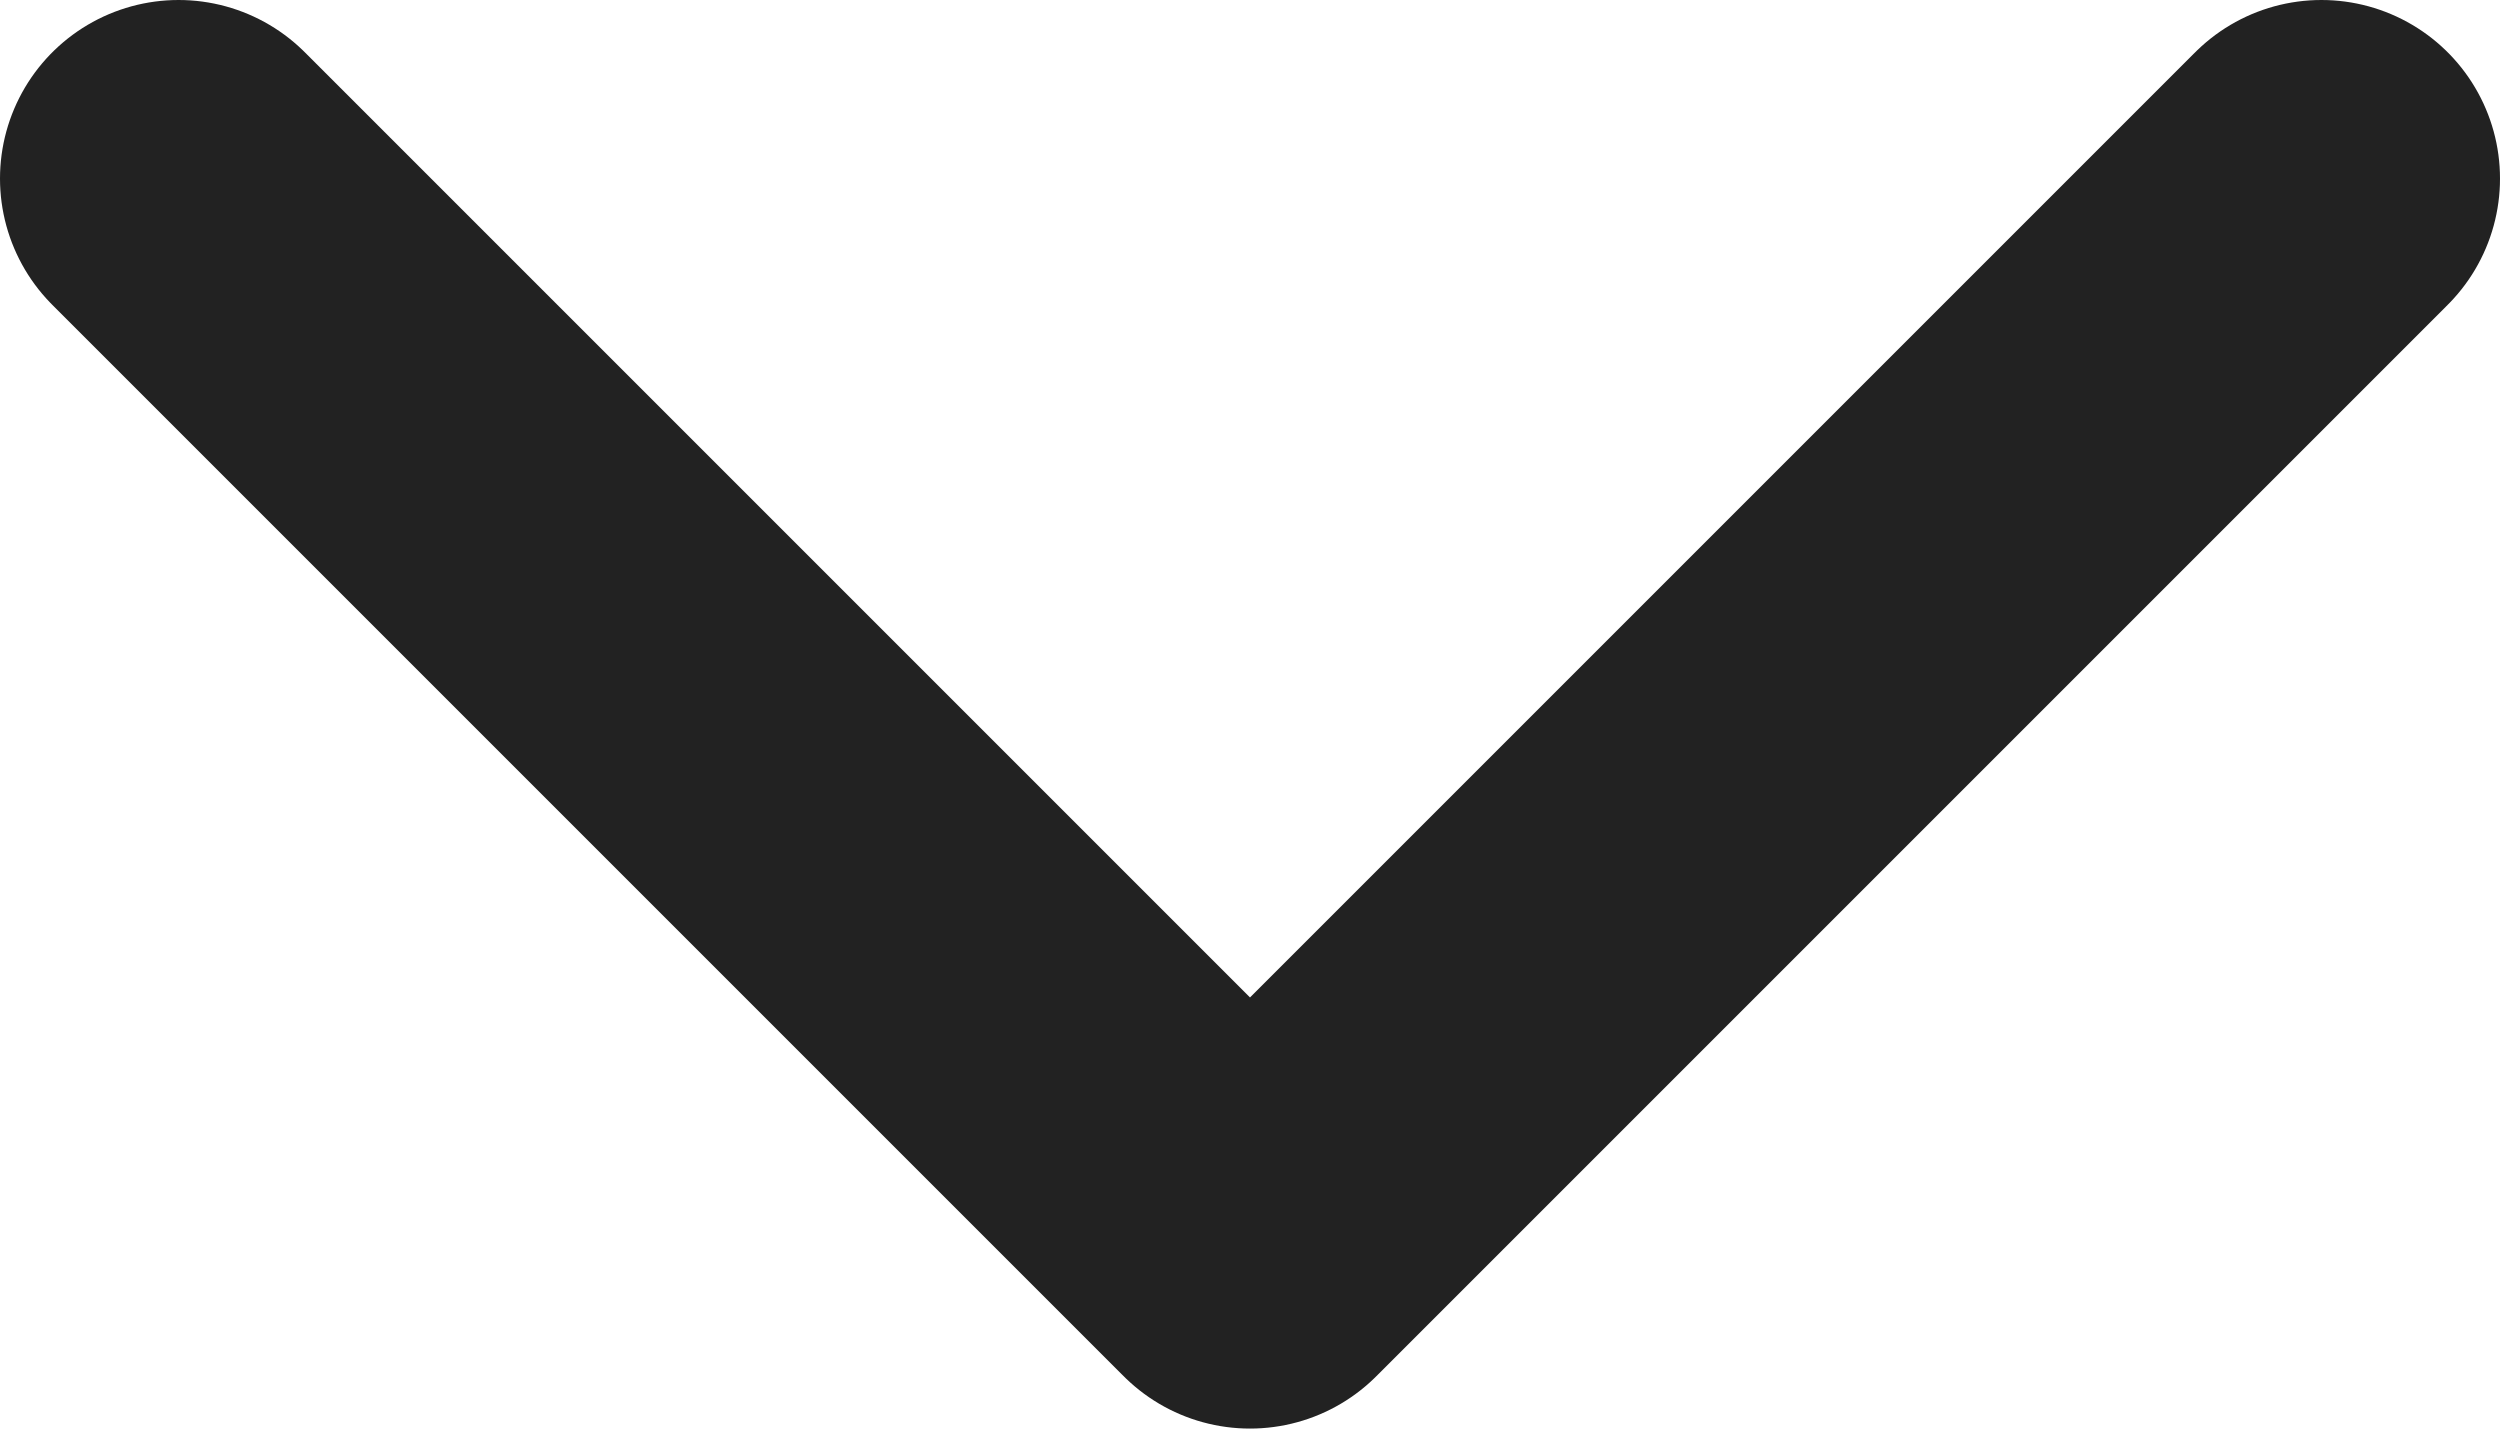
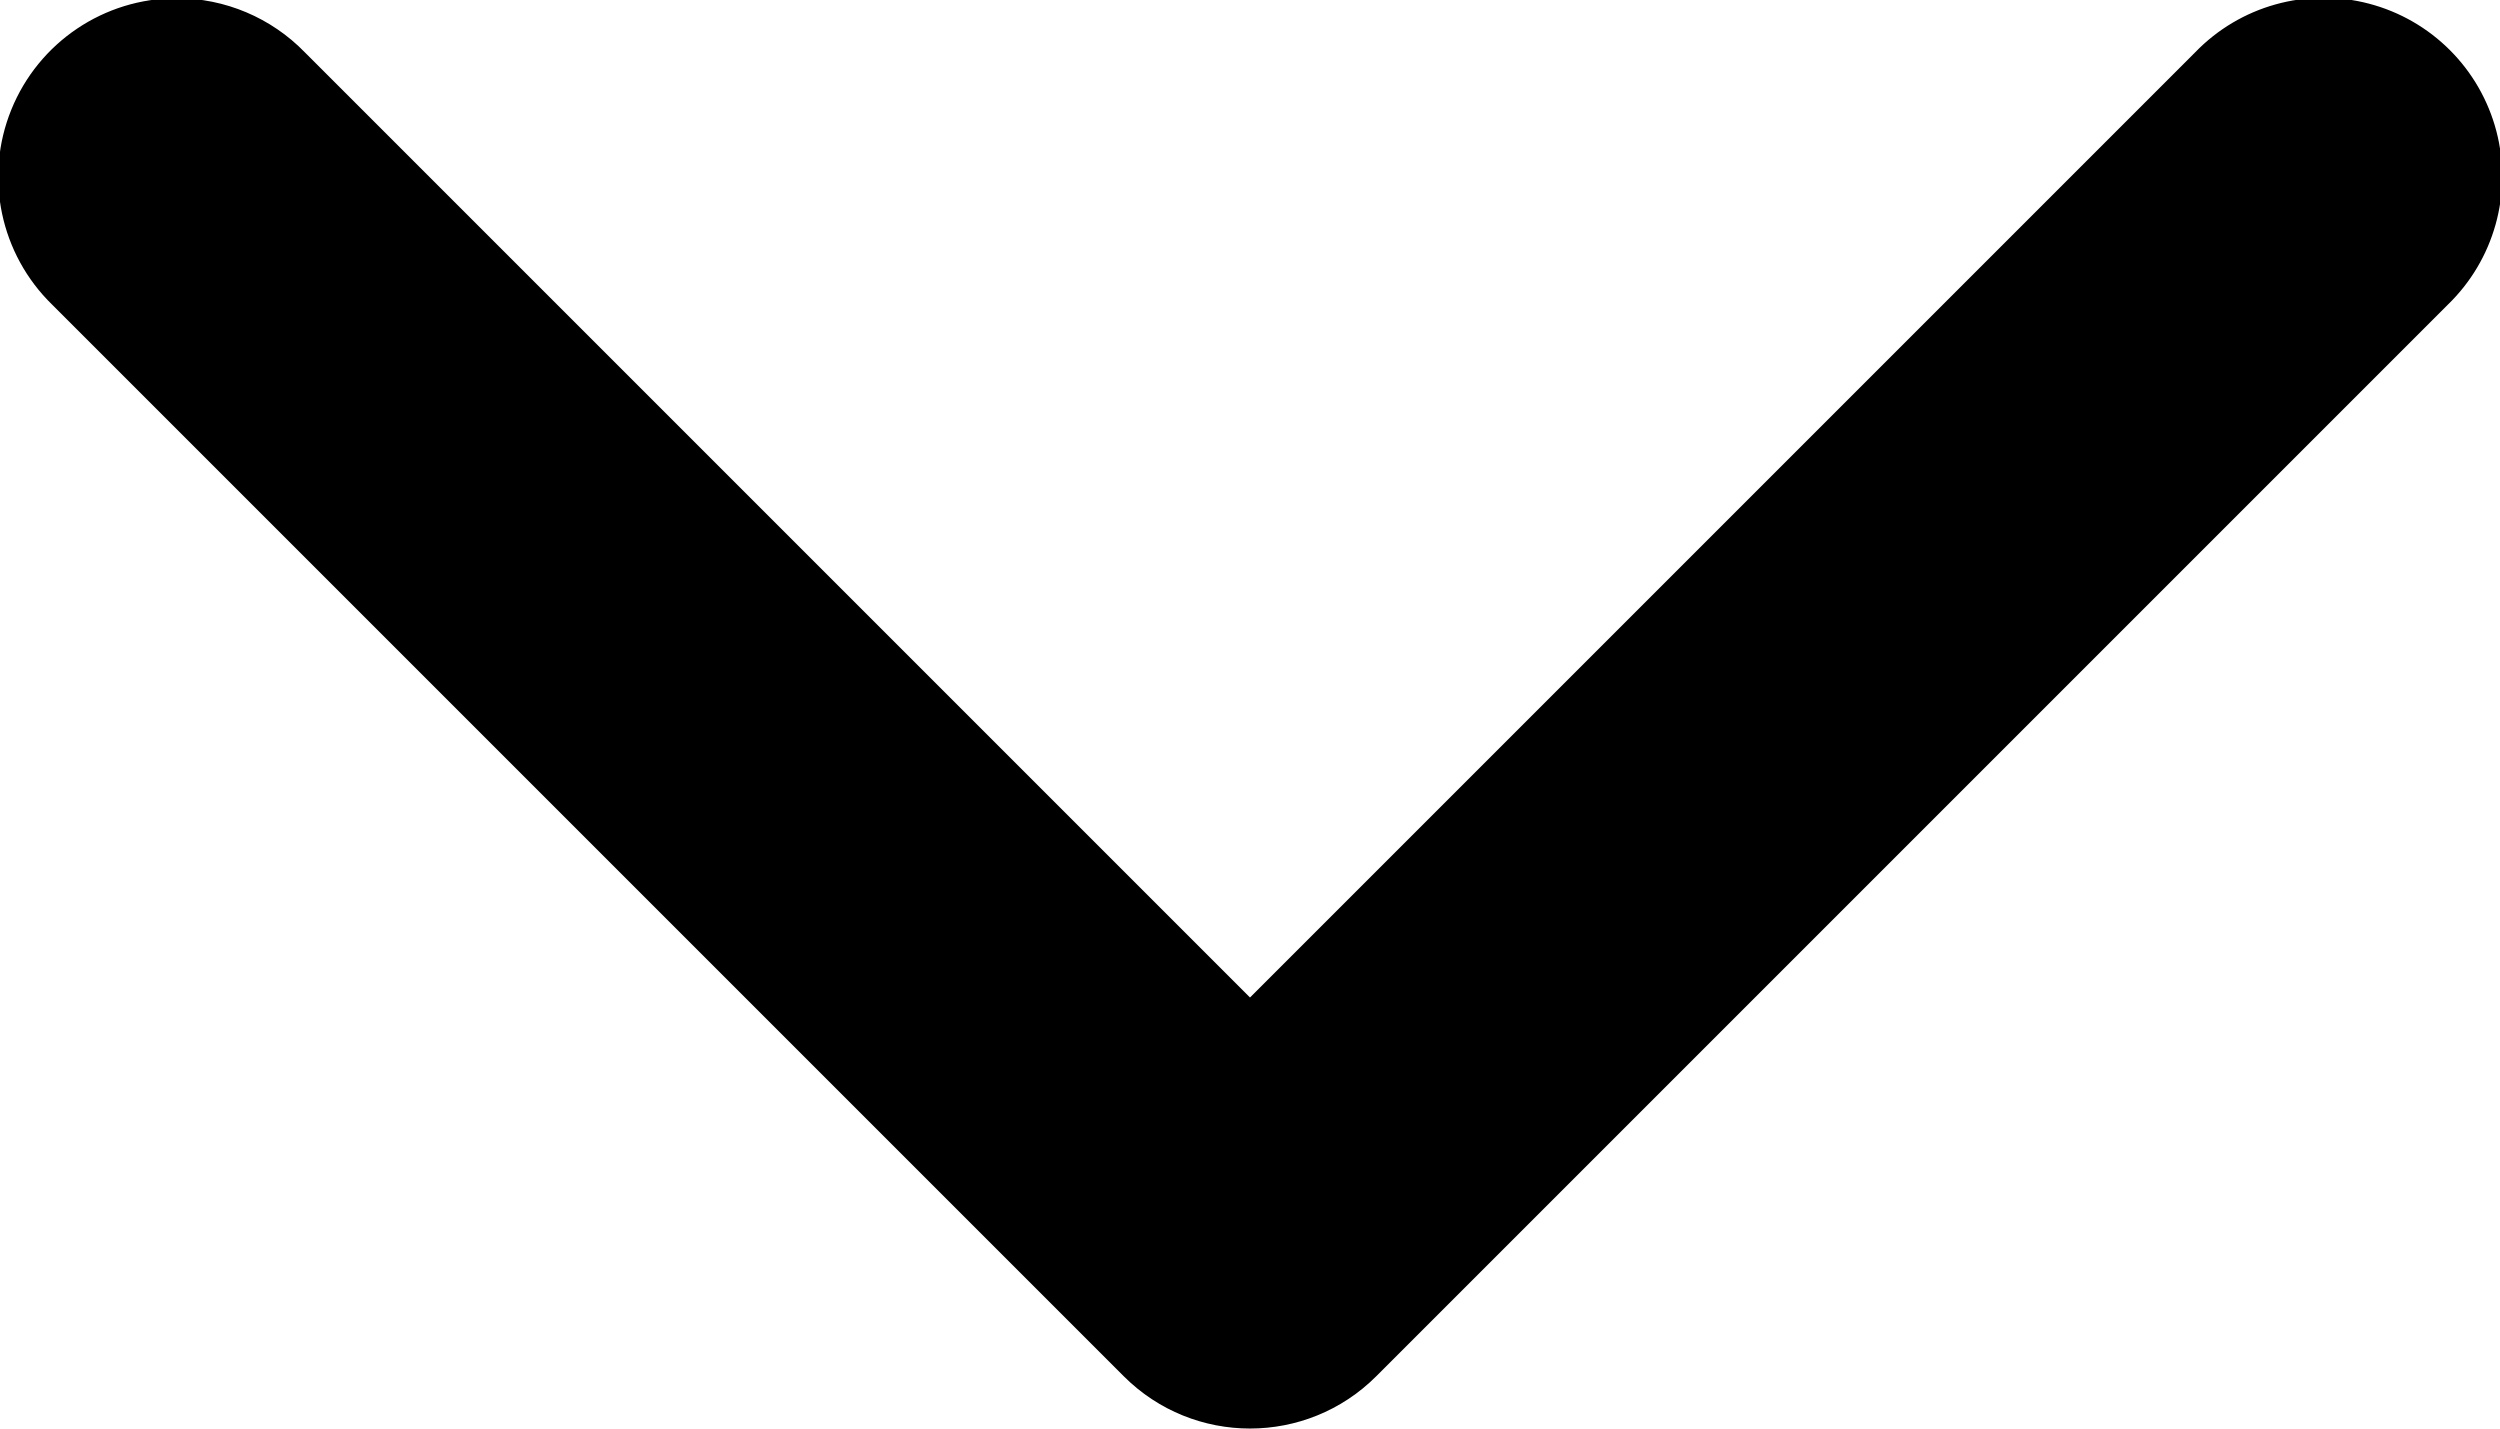
- <svg xmlns="http://www.w3.org/2000/svg" width="14" height="8" viewBox="0 0 14 8" fill="none">
-   <path d="M1 1L7 7L13 1" stroke="#222222" stroke-width="2" stroke-linecap="round" stroke-linejoin="round" />
+ <svg xmlns="http://www.w3.org/2000/svg" width="14" height="8" version="1.1" viewBox="0 0 14 8">
+   <path d="m0.99-0.01a1 1 0 0 0-0.697 1.717l6 6a1 1 0 0 0 1.414 0l6-6a1 1 0 1 0-1.414-1.414l-5.293 5.293-5.293-5.293a1 1 0 0 0-0.717-0.303z" />
</svg>
